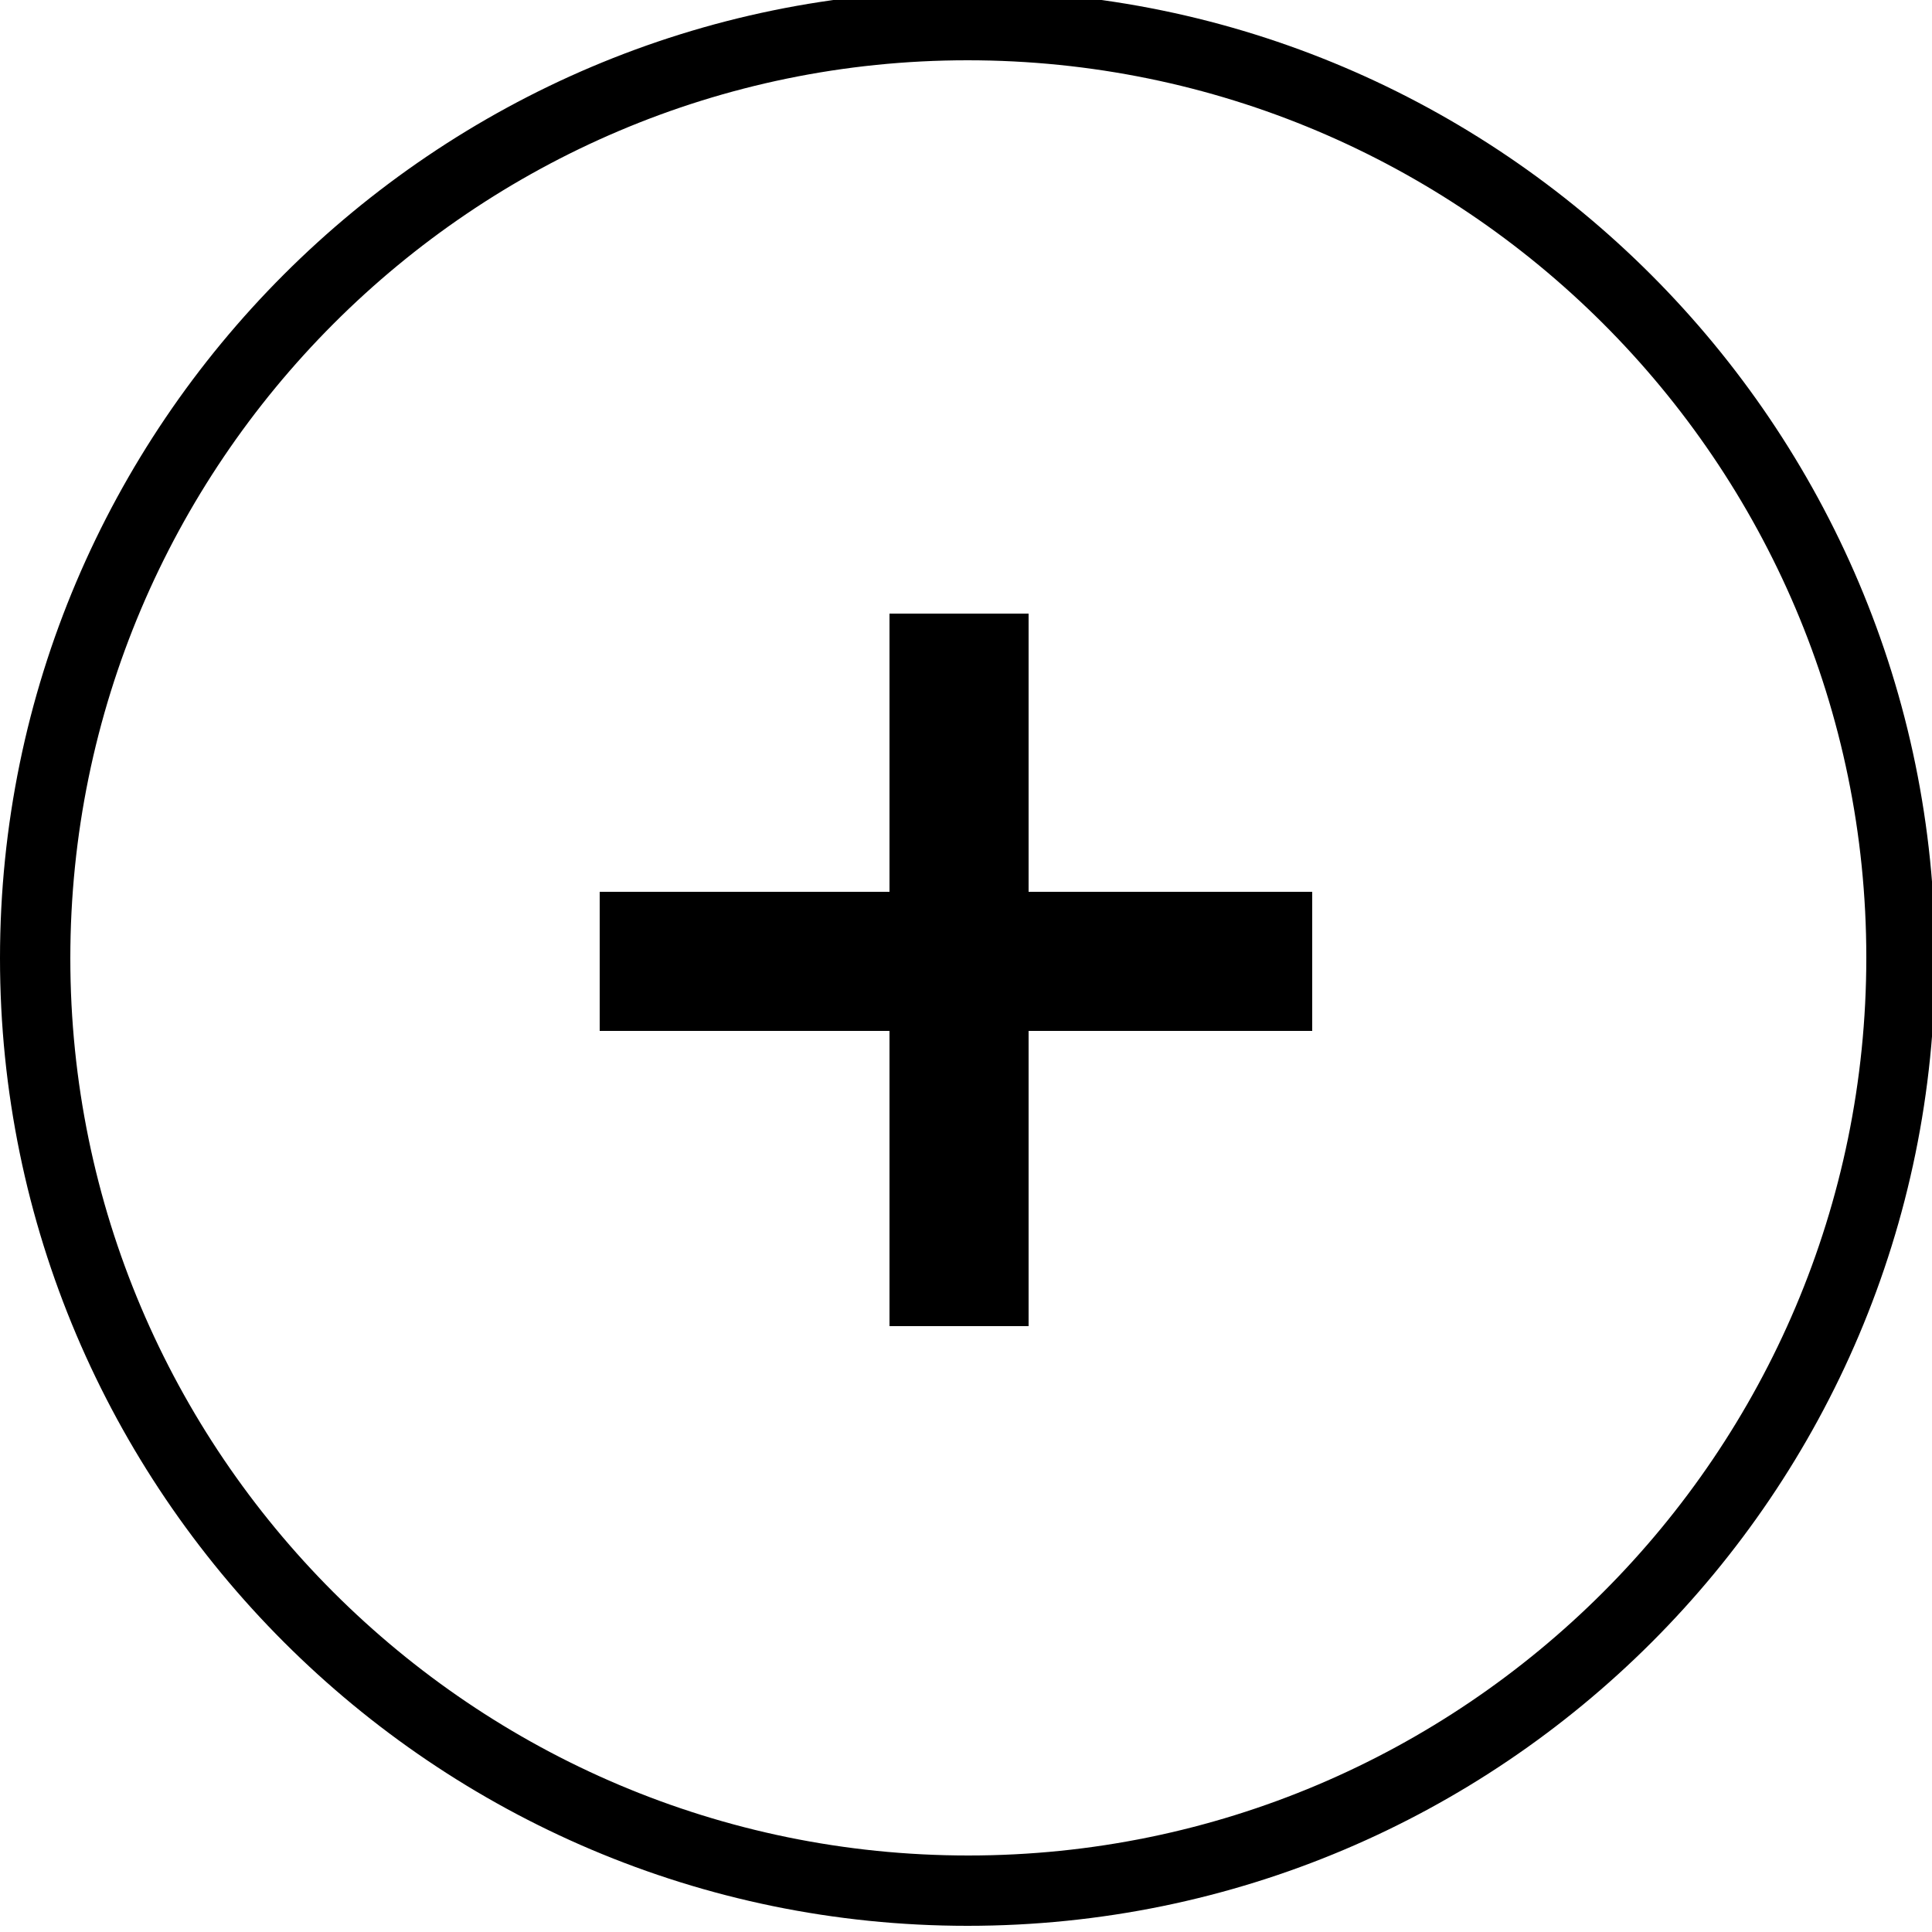
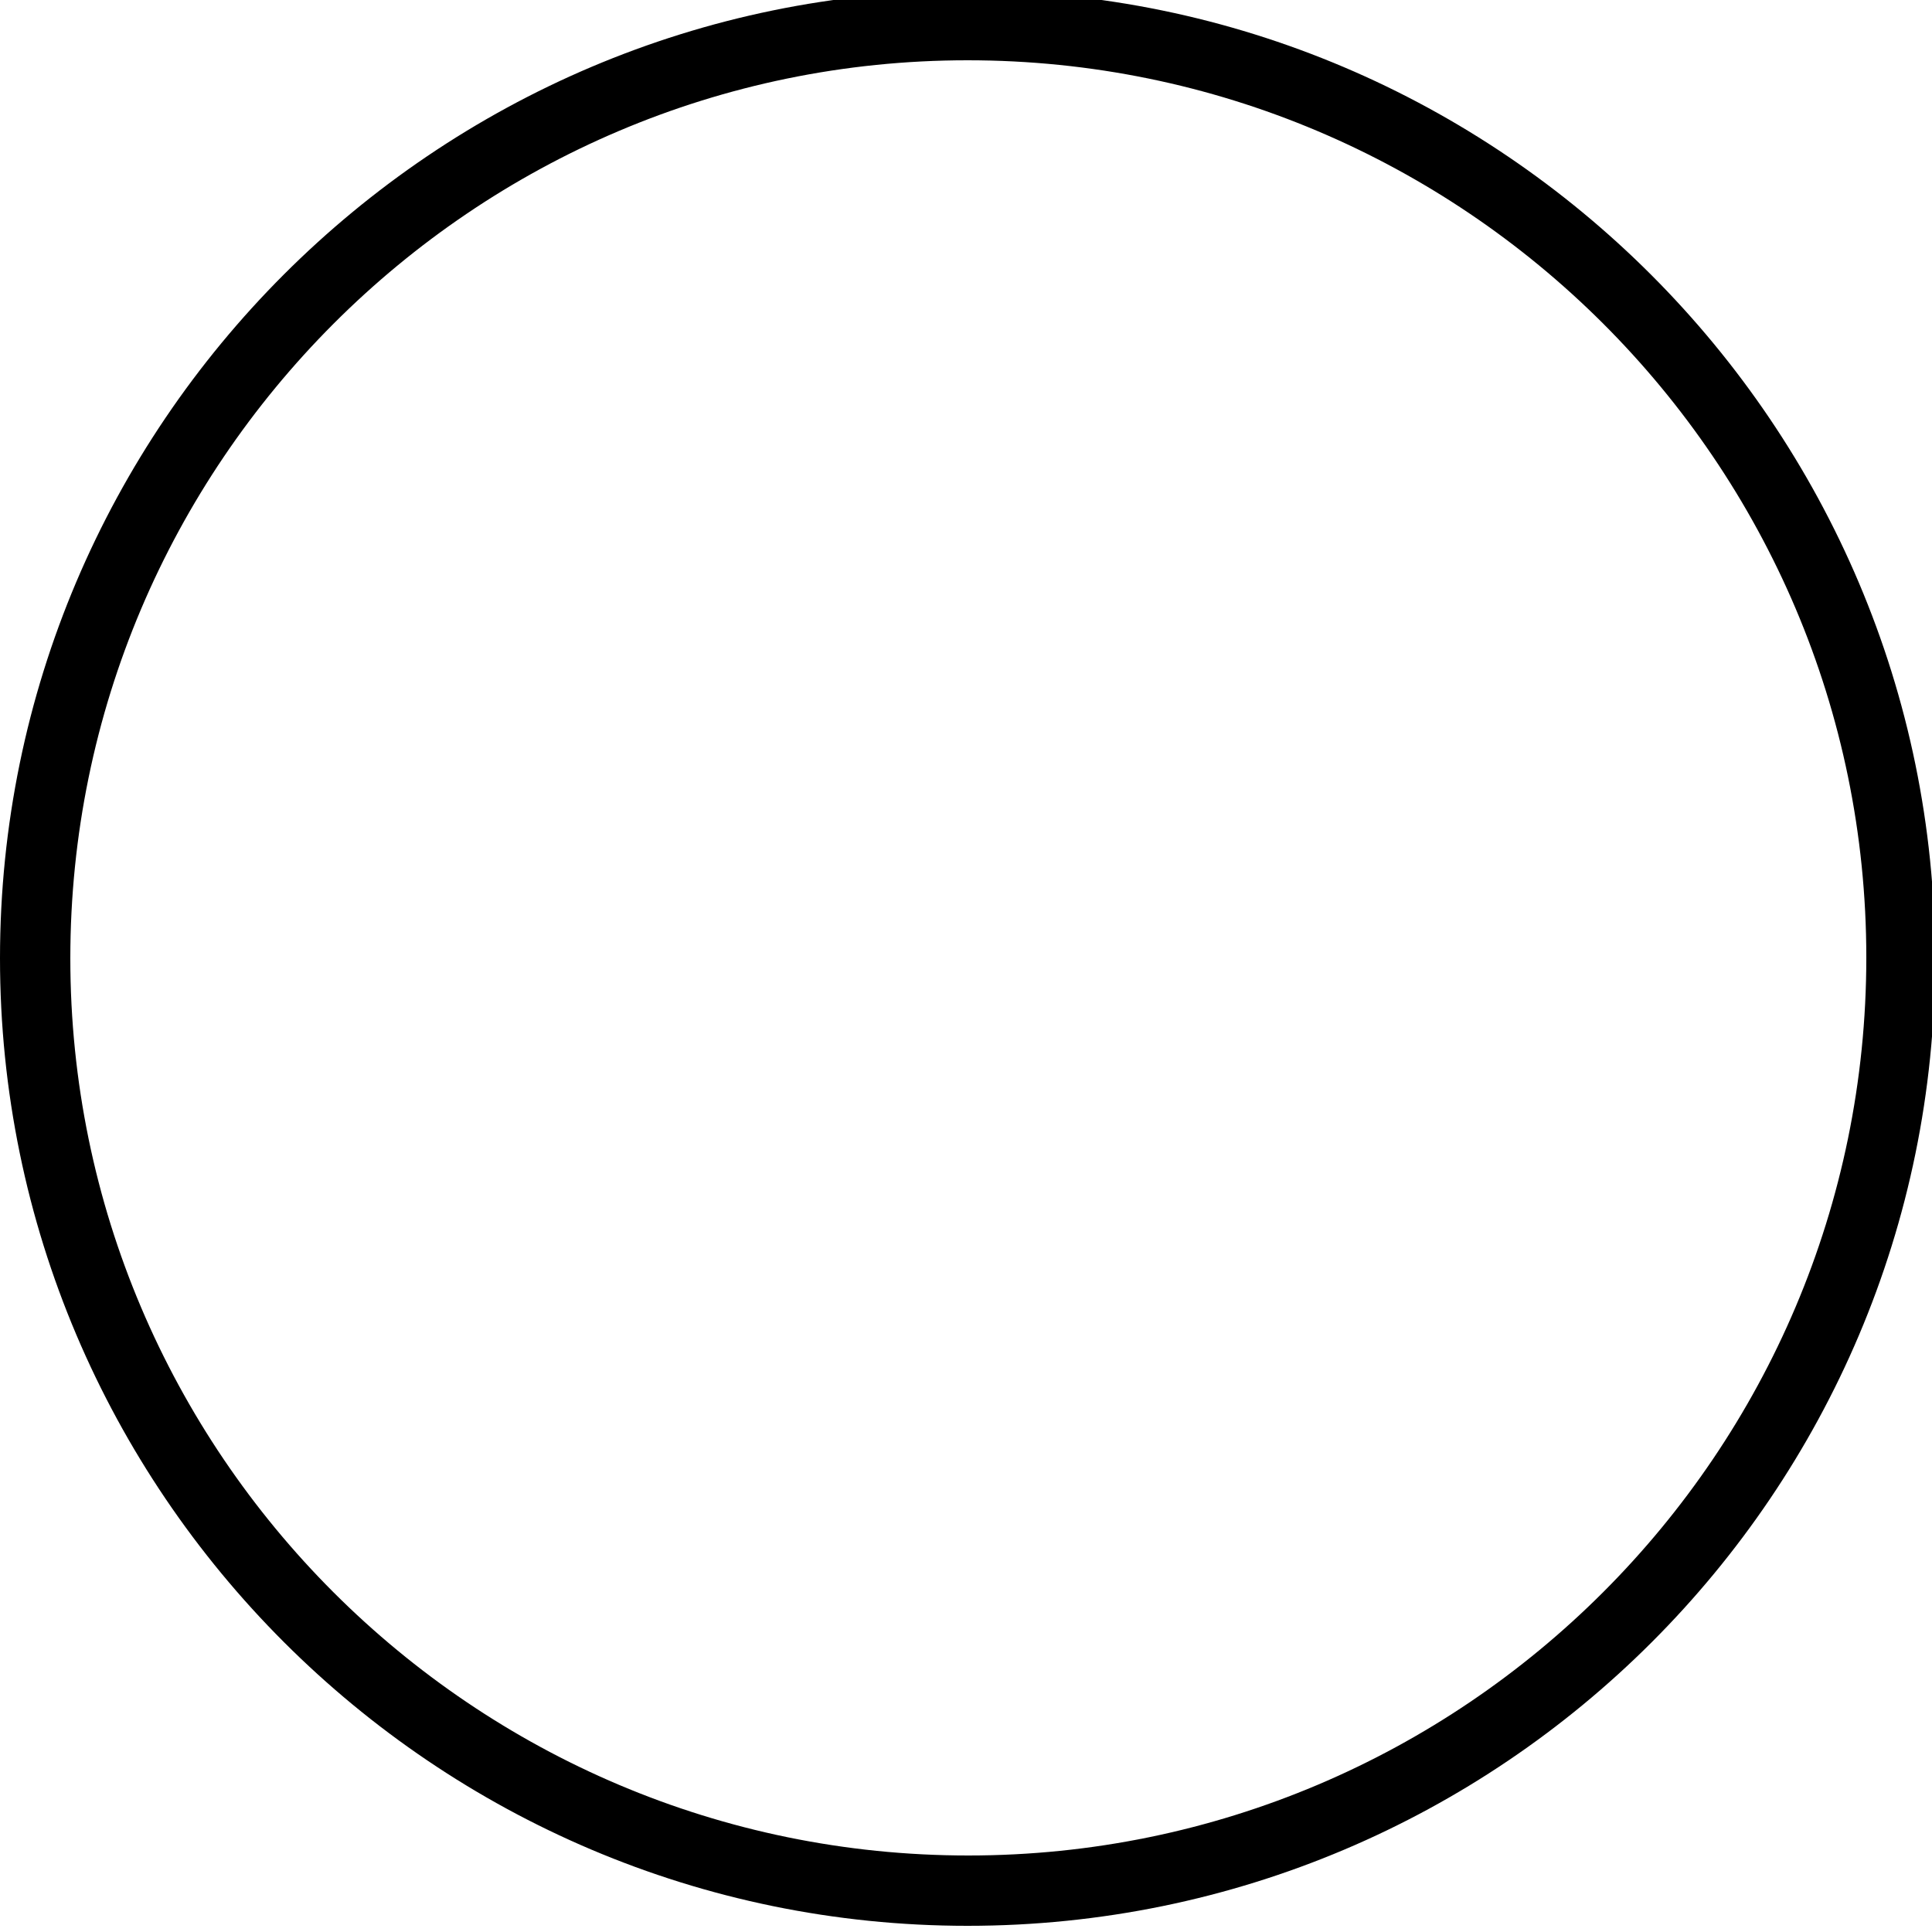
<svg xmlns="http://www.w3.org/2000/svg" class="dibsvg-svg dibsvg-circle-plus" version="1.1" viewBox="0 0 250 250">
-   <path d="M125.2-1.2C56.2-1.2,0,55,0,124s56.2,125.2,125.2,125.2c69.1,0,125.2-56.1,125.2-125.1S194.2-1.2,125.2-1.2z M125.3,240.1     C61.2,240.1,9.1,188,9.1,124S61.2,7.8,125.2,7.8c64.1,0,116.3,52,116.3,116.1S189.4,240.1,125.3,240.1z" />
-   <polygon points="133.1,79.4 115.1,79.4 115.1,115.4 77.6,115.4 77.6,133.4 115.1,133.4 115.1,171.6 133.1,171.6 133.1,133.4     169.8,133.4 169.8,115.4 133.1,115.4" />
+   <path d="M125.2-1.2C56.2-1.2,0,55,0,124s56.2,125.2,125.2,125.2c69.1,0,125.2-56.1,125.2-125.1S194.2-1.2,125.2-1.2z M125.3,240.1C61.2,240.1,9.1,188,9.1,124S61.2,7.8,125.2,7.8c64.1,0,116.3,52,116.3,116.1S189.4,240.1,125.3,240.1z" />
+   <polygon points="133.1,79.4 115.1,79.4 115.1,115.4 77.6,115.4 77.6,133.4 115.1,133.4 115.1,171.6 133.1,171.6 133.1,133.417.8,133.4 169.8,115.4 133.1,115.4" />
</svg>
